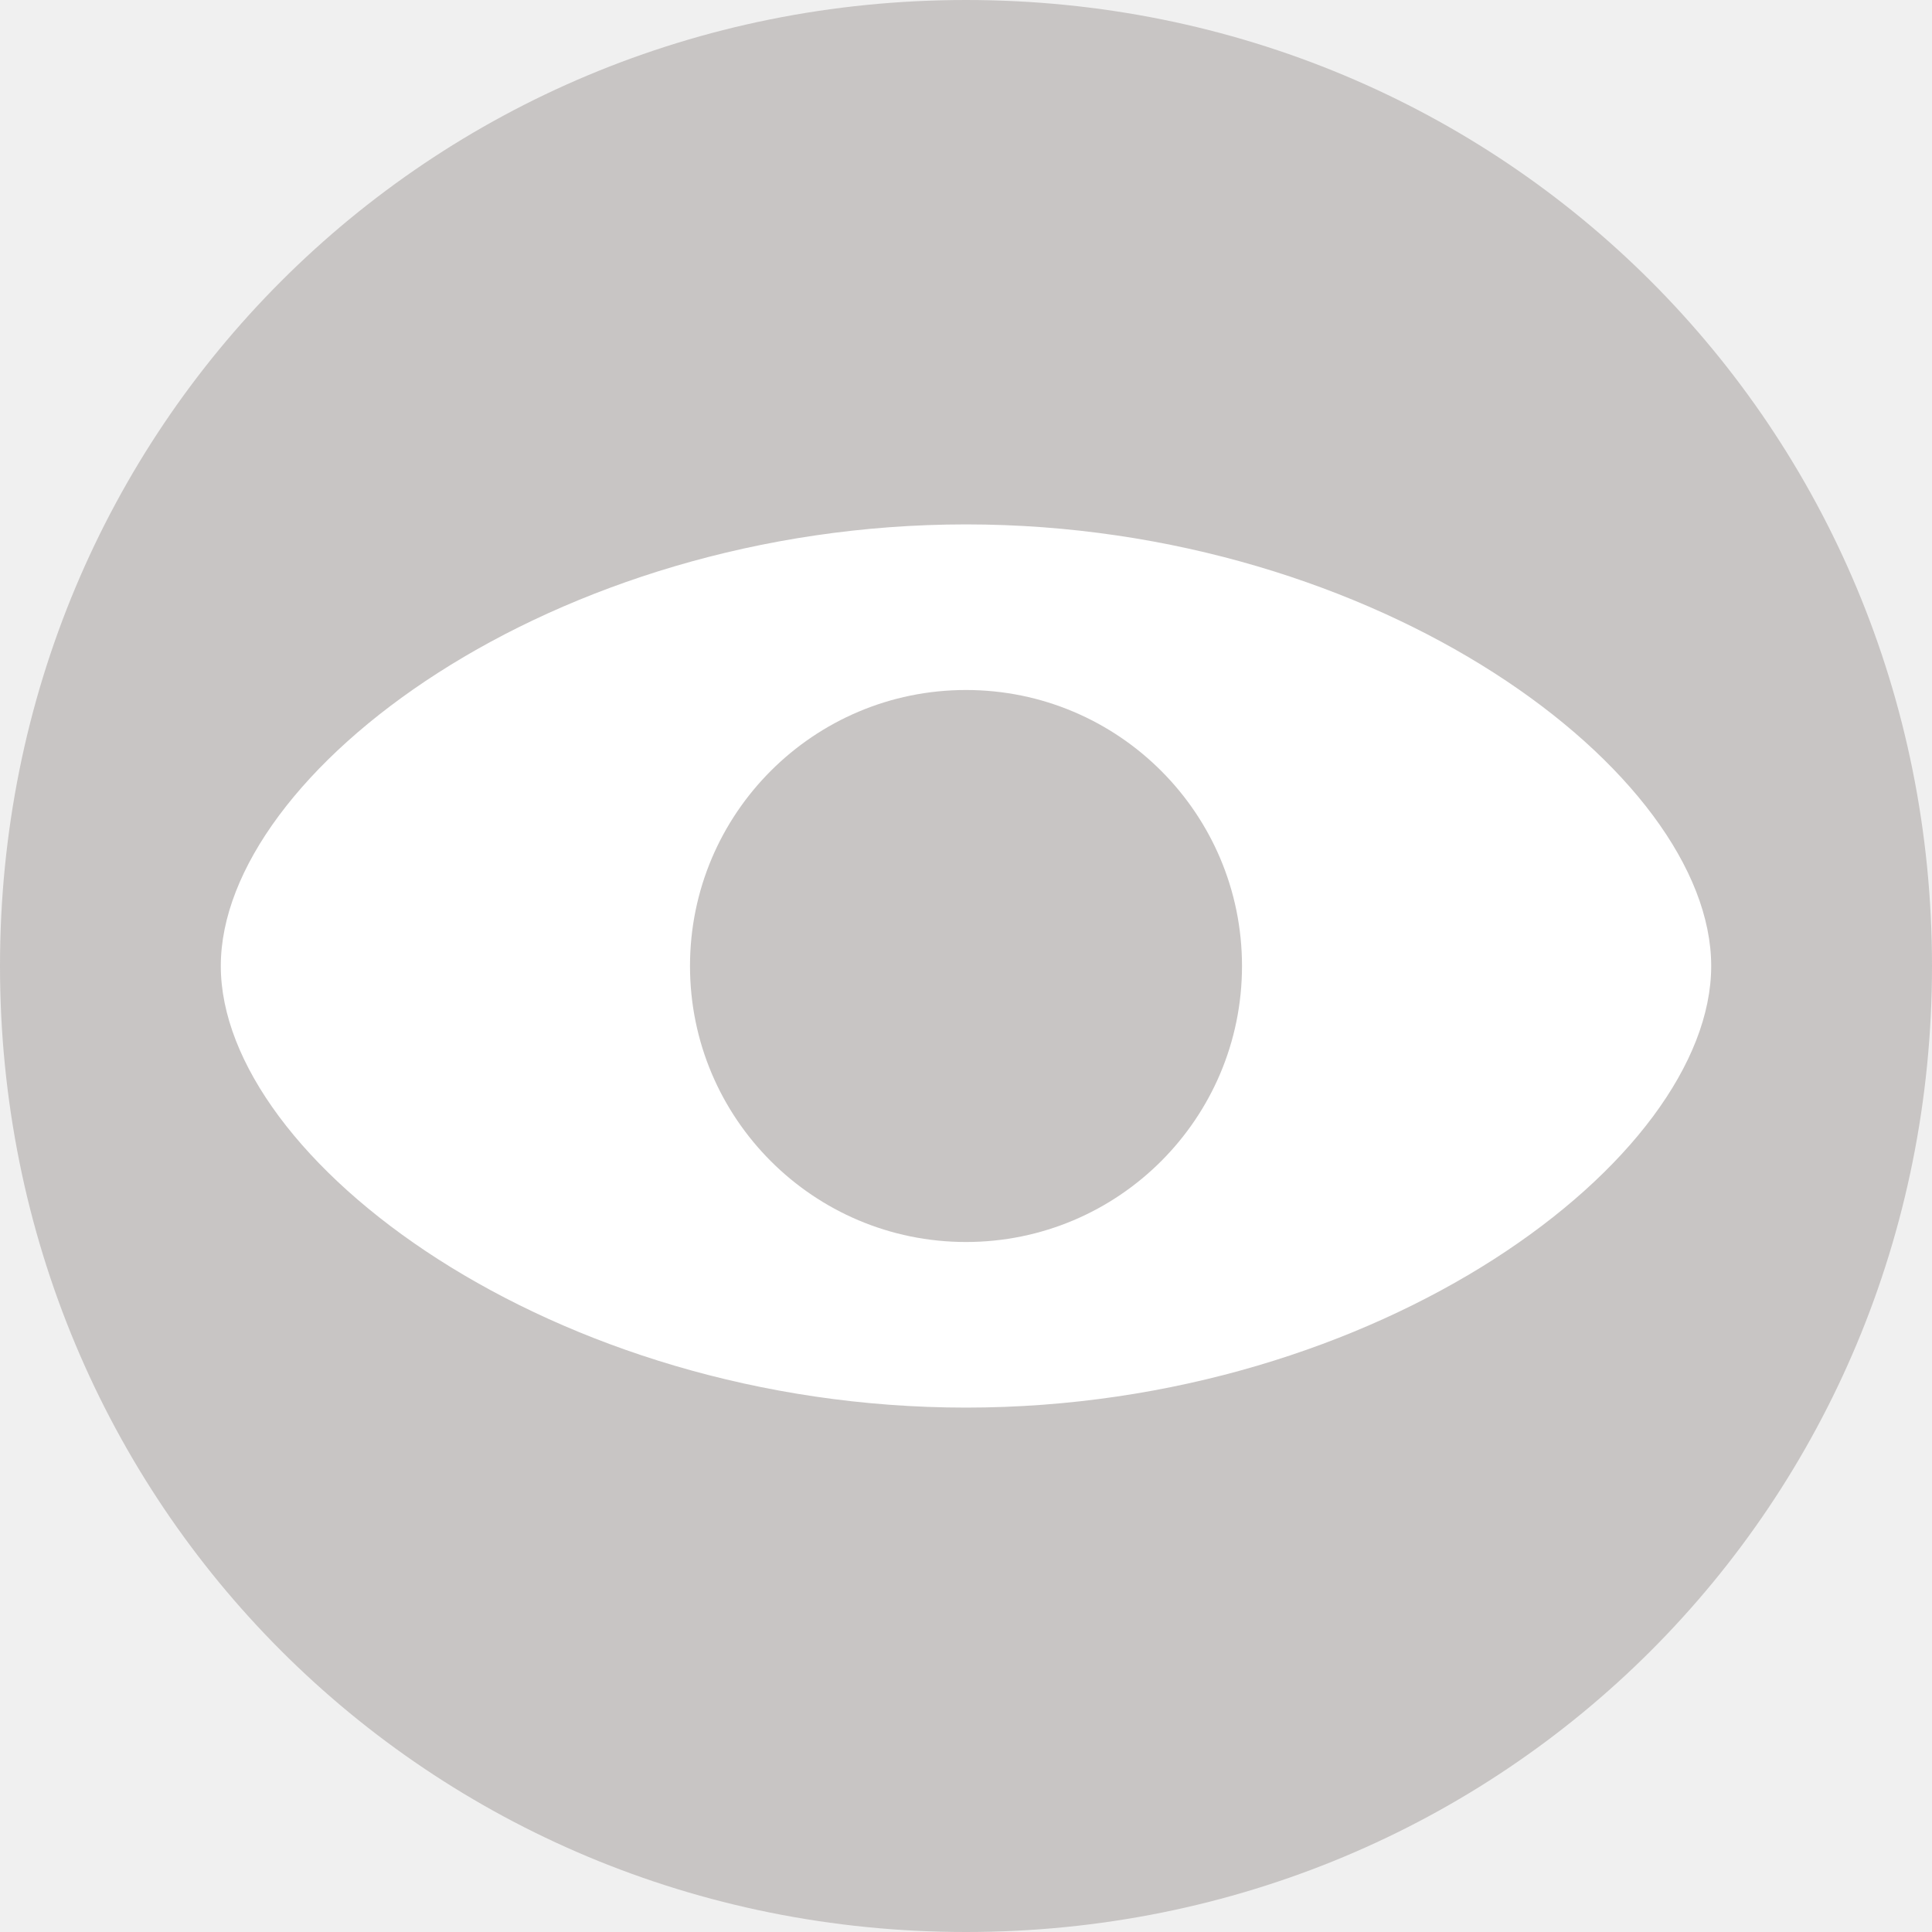
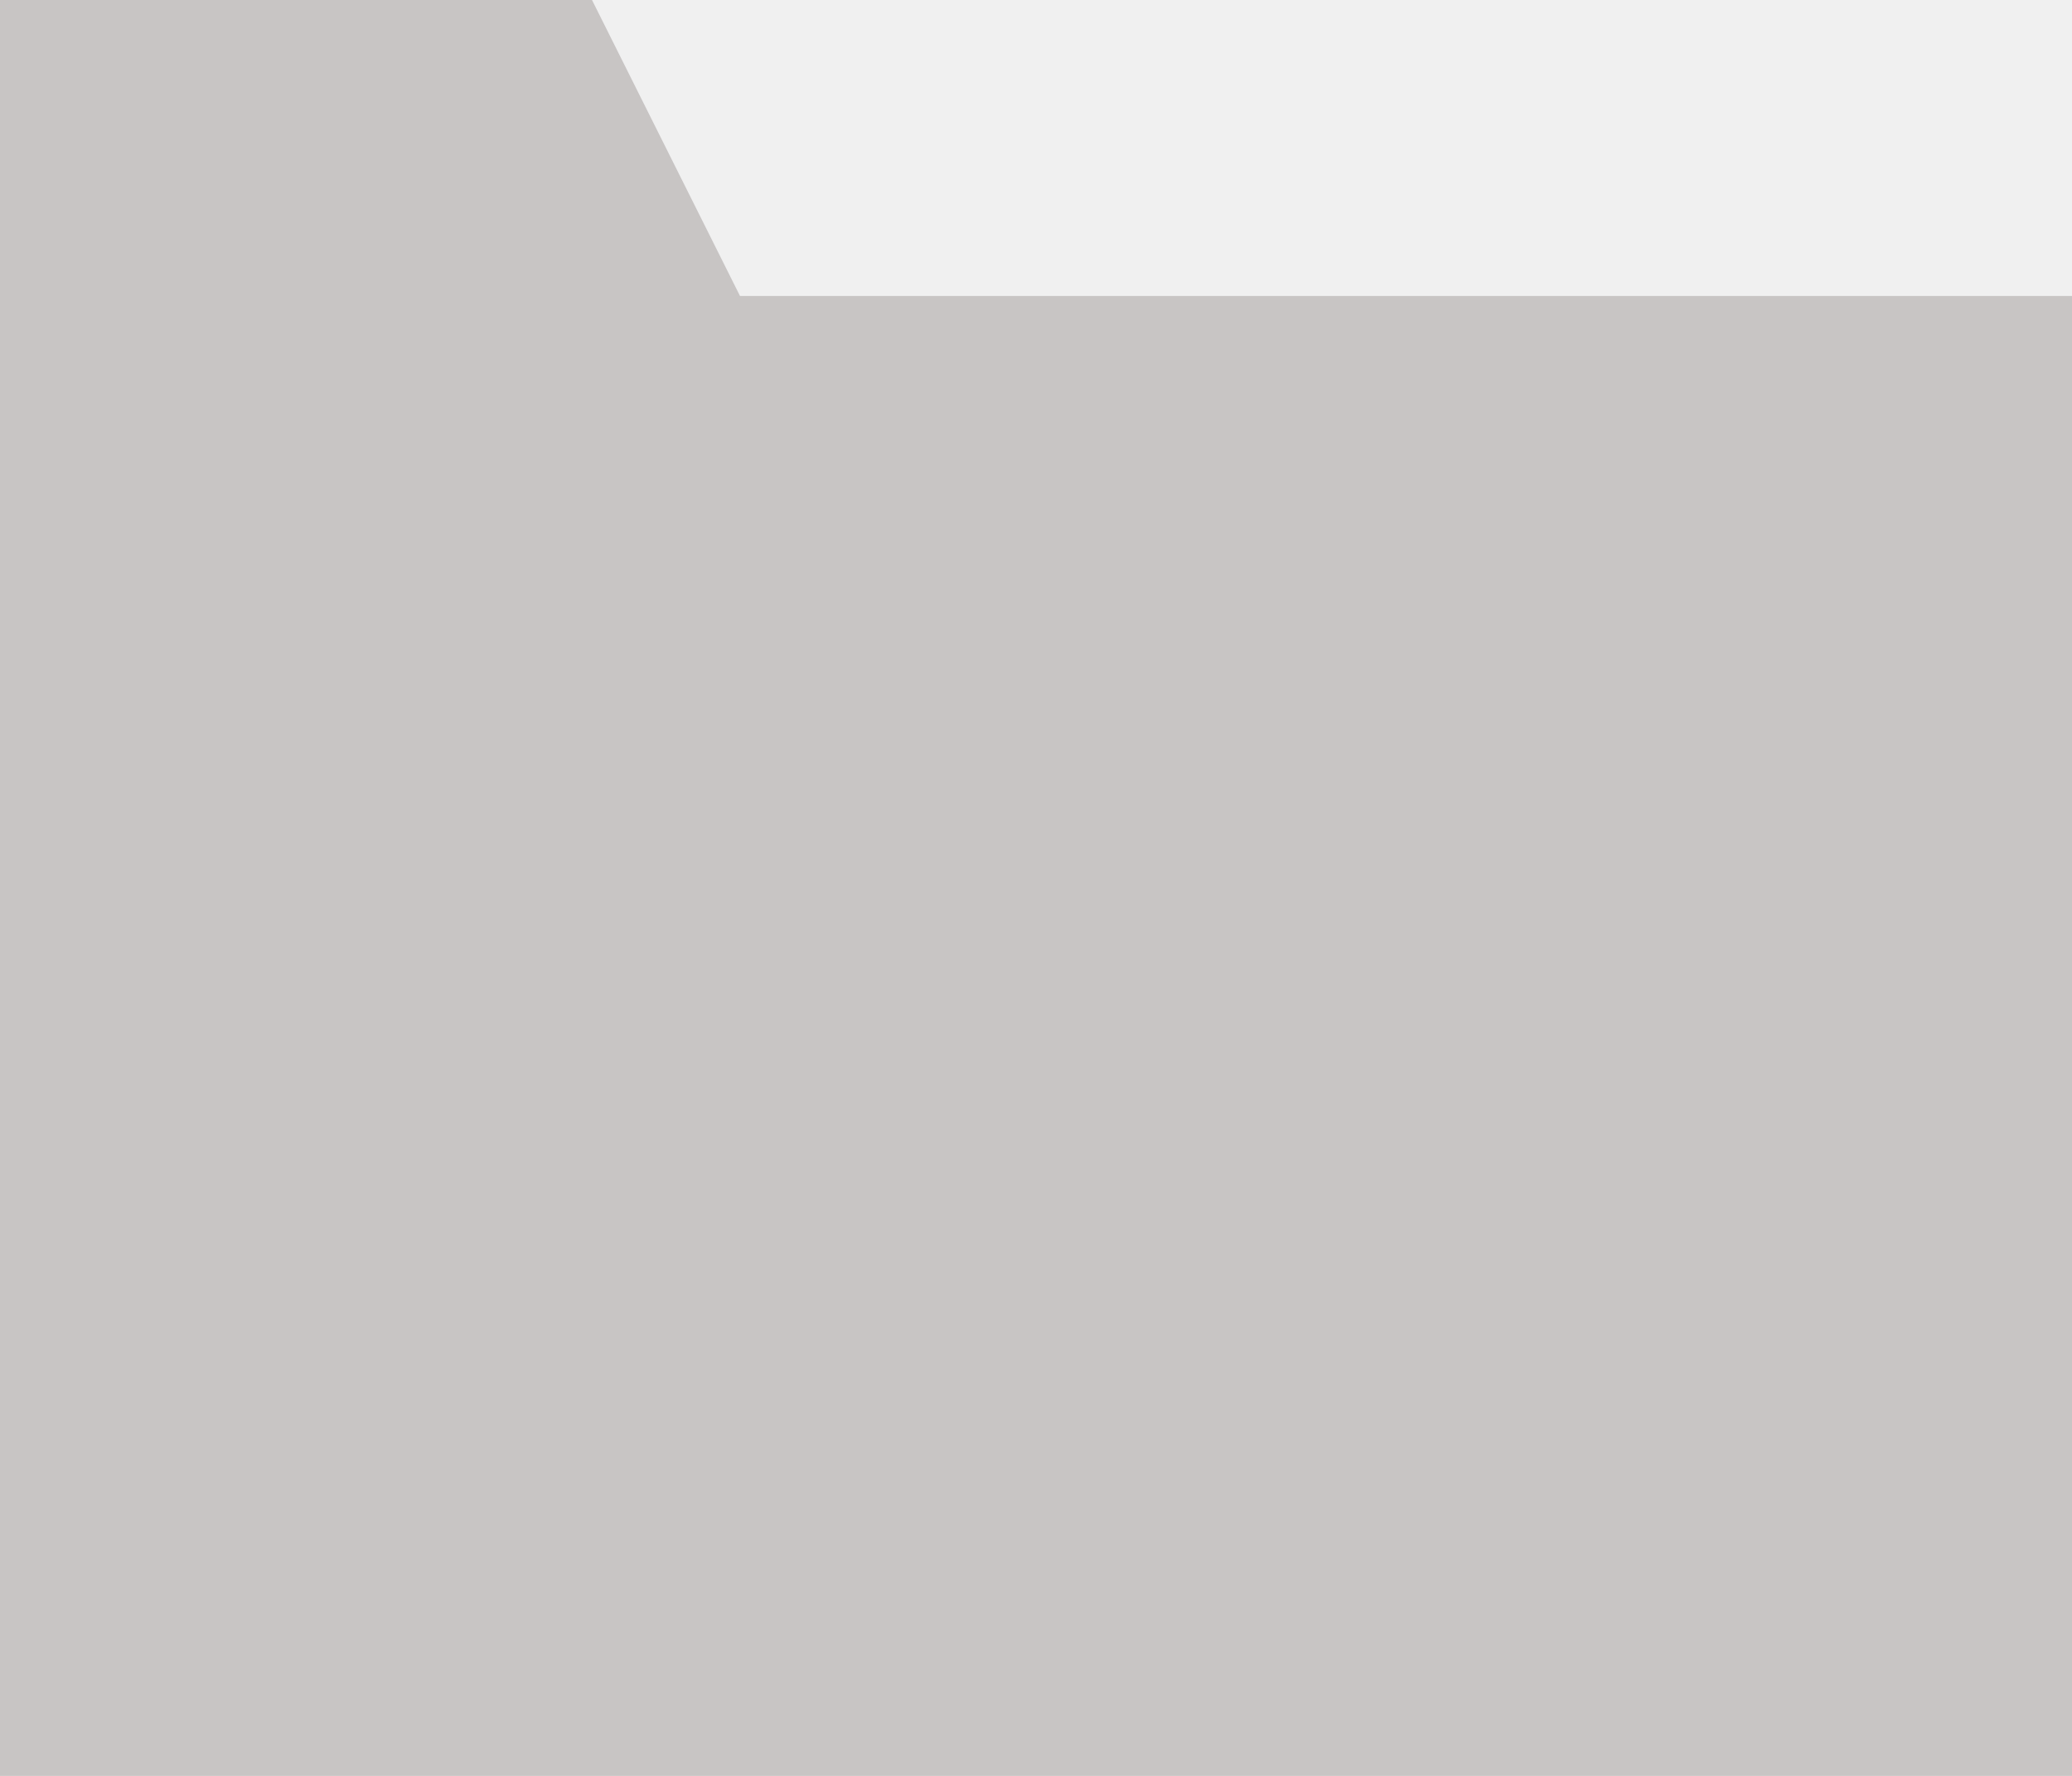
- <svg xmlns="http://www.w3.org/2000/svg" version="1.1" id="svg2" x="0px" y="0px" width="14px" height="14px" viewBox="0 0 14 14" enable-background="new 0 0 14 14" xml:space="preserve">
-   <g>
-     <rect x="1.2" y="3.5" fill="#FFFFFF" width="11.8" height="7" />
-     <g>
-       <path fill="#C8C5C4" d="M7,0C3.1,0,0,3.1,0,7s3.1,7,7,7s7-3.1,7-7S10.9,0,7,0z M7,10.2c-3,0-5.4-1.8-5.4-3.2S4,3.8,7,3.8    s5.4,1.8,5.4,3.2S10,10.2,7,10.2z" />
-       <circle fill="#C8C5C4" cx="7" cy="7" r="2" />
-     </g>
-   </g>
+ <svg xmlns="http://www.w3.org/2000/svg" version="1.1" id="svg2" x="0px" y="0px" width="14px" height="12px" viewBox="0 0 14 12" enable-background="new 0 0 14 12" xml:space="preserve">
+   <polygon fill="#C8C5C4" points="5,2 4,0 0,0 0,2 0,12 14,12 14,2 " />
</svg>
